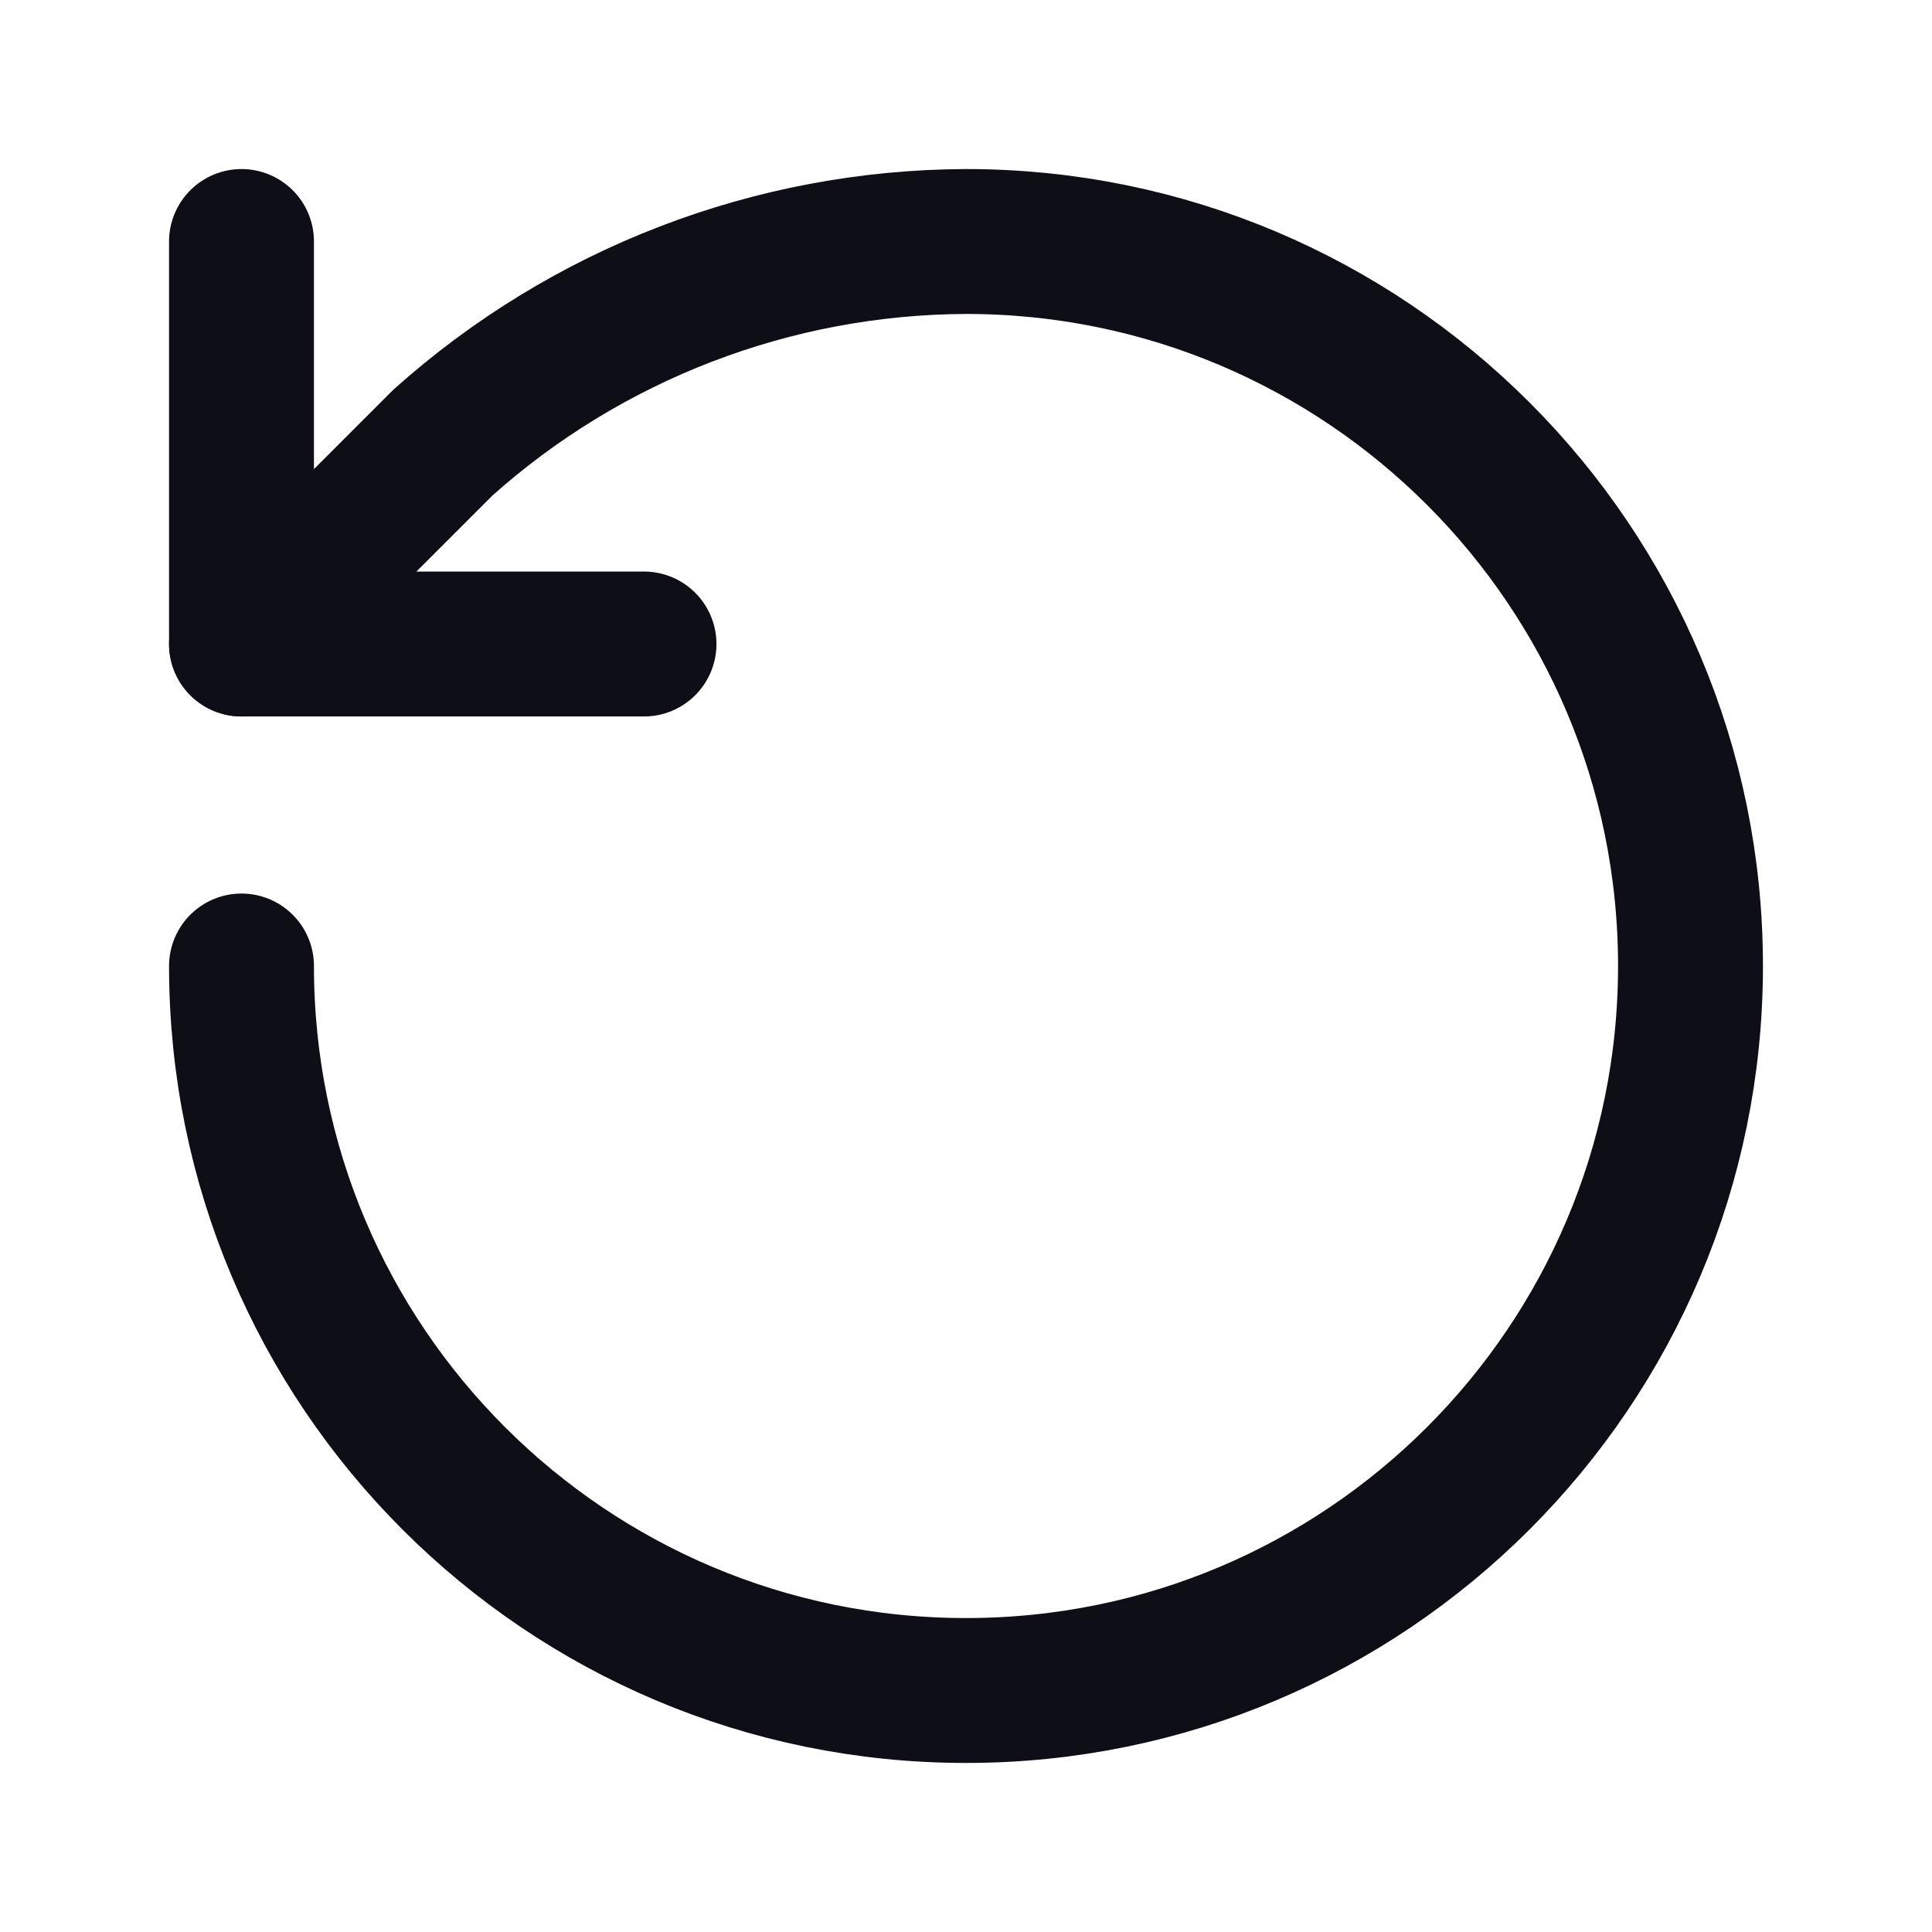
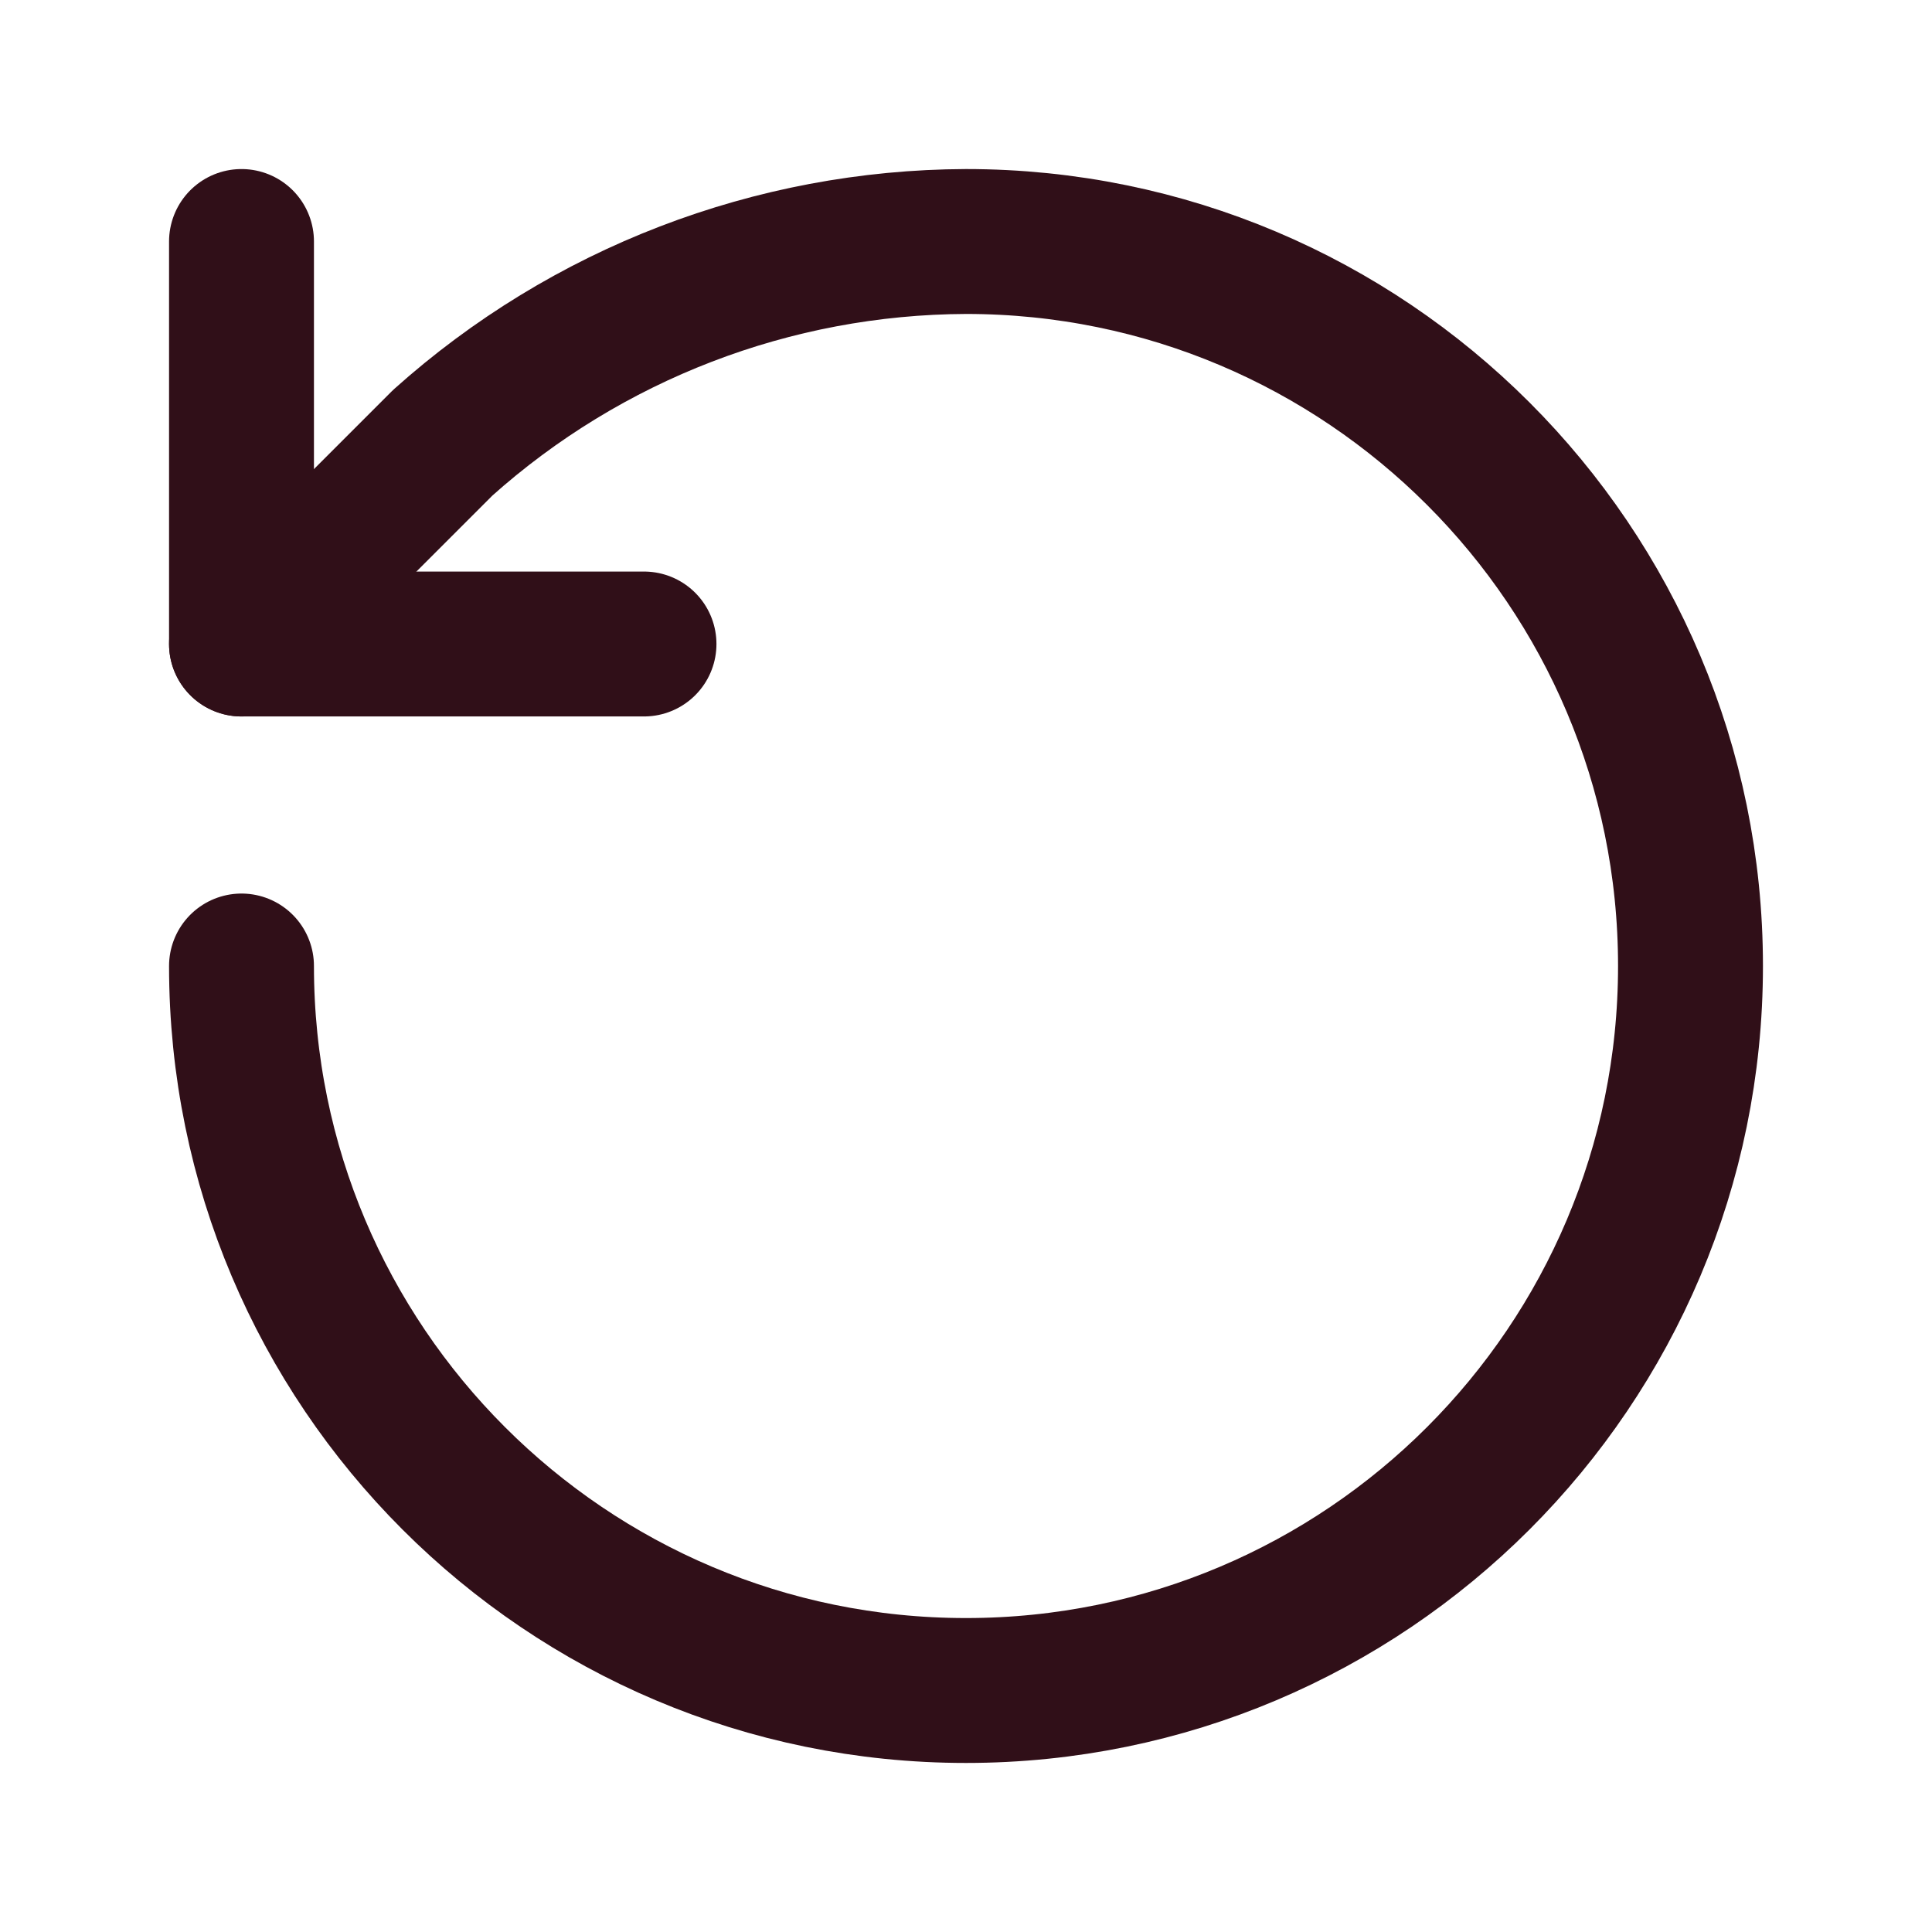
- <svg xmlns="http://www.w3.org/2000/svg" viewBox="0 0 24 24" fill="none" stroke="#0e0e16" stroke-width="1.8" stroke-linecap="round" stroke-linejoin="round">
+ <svg xmlns="http://www.w3.org/2000/svg" viewBox="0 0 24 24" fill="none" stroke="#300f18" stroke-width="1.8" stroke-linecap="round" stroke-linejoin="round">
  <path d="M3 12a9 9 0 1 0 9-9 9.8 9.8 0 0 0-6.5 2.5L3 8" />
  <polyline points="3 3 3 8 8 8" />
</svg>
